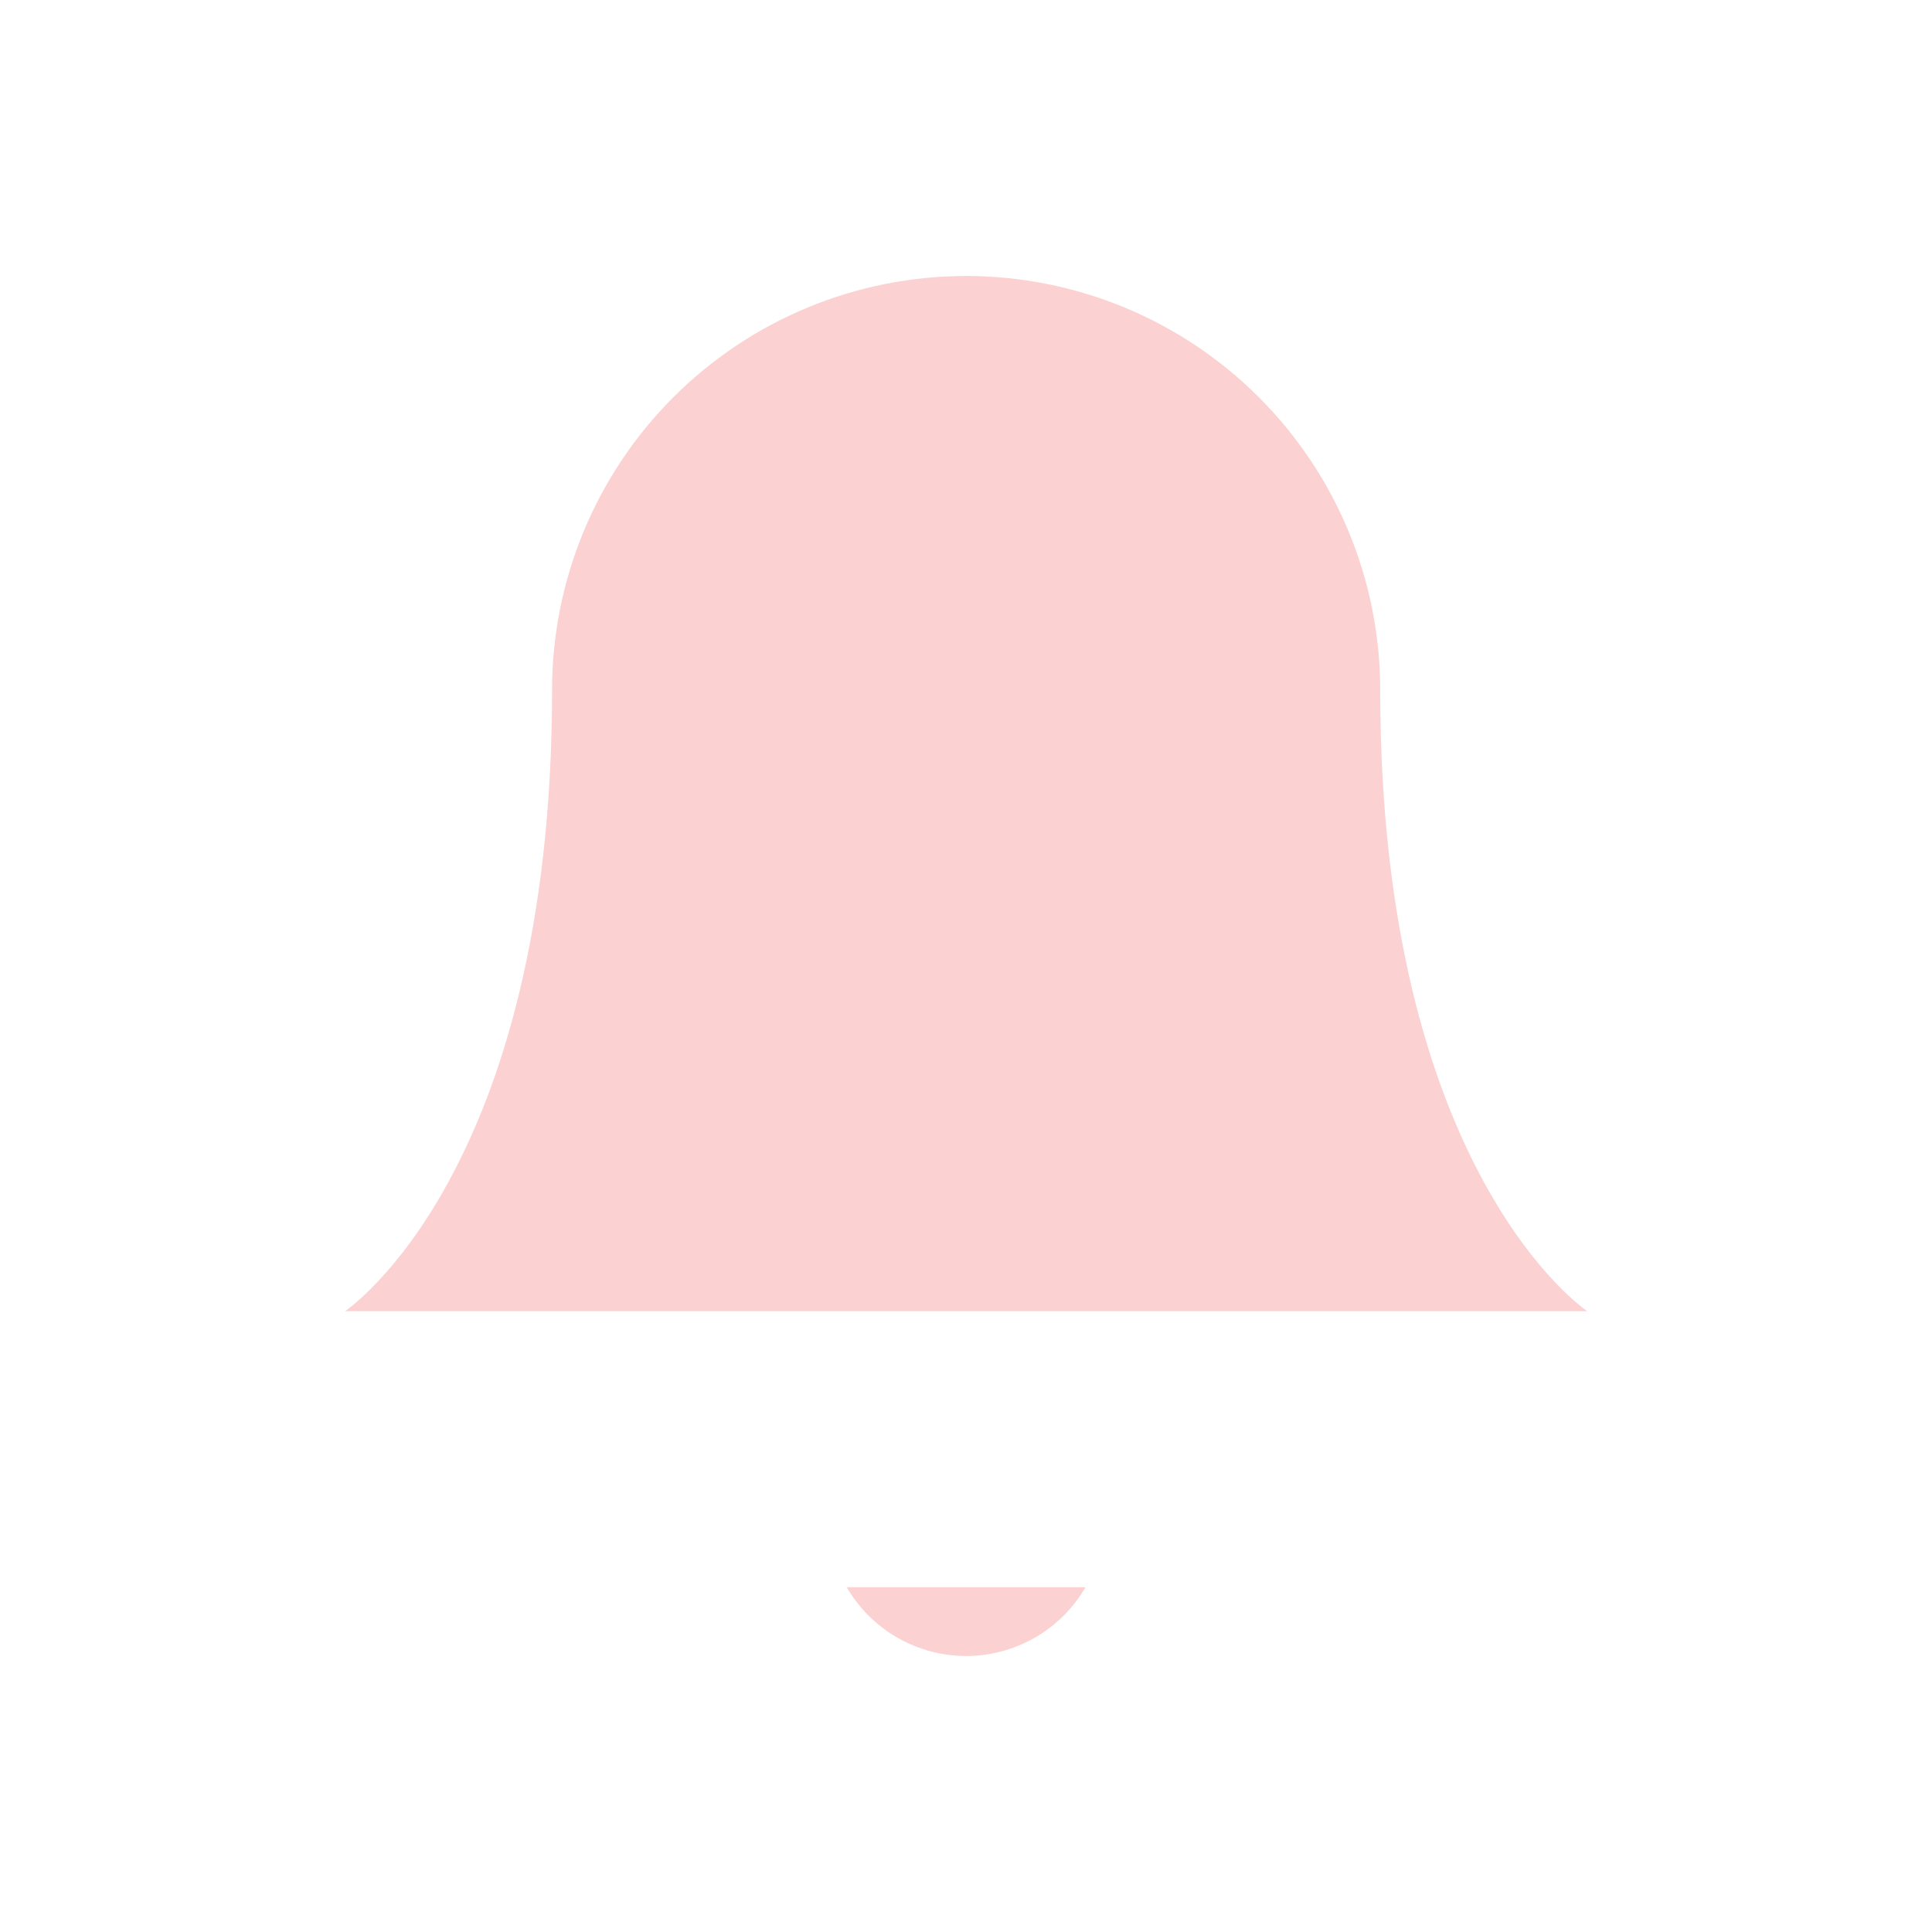
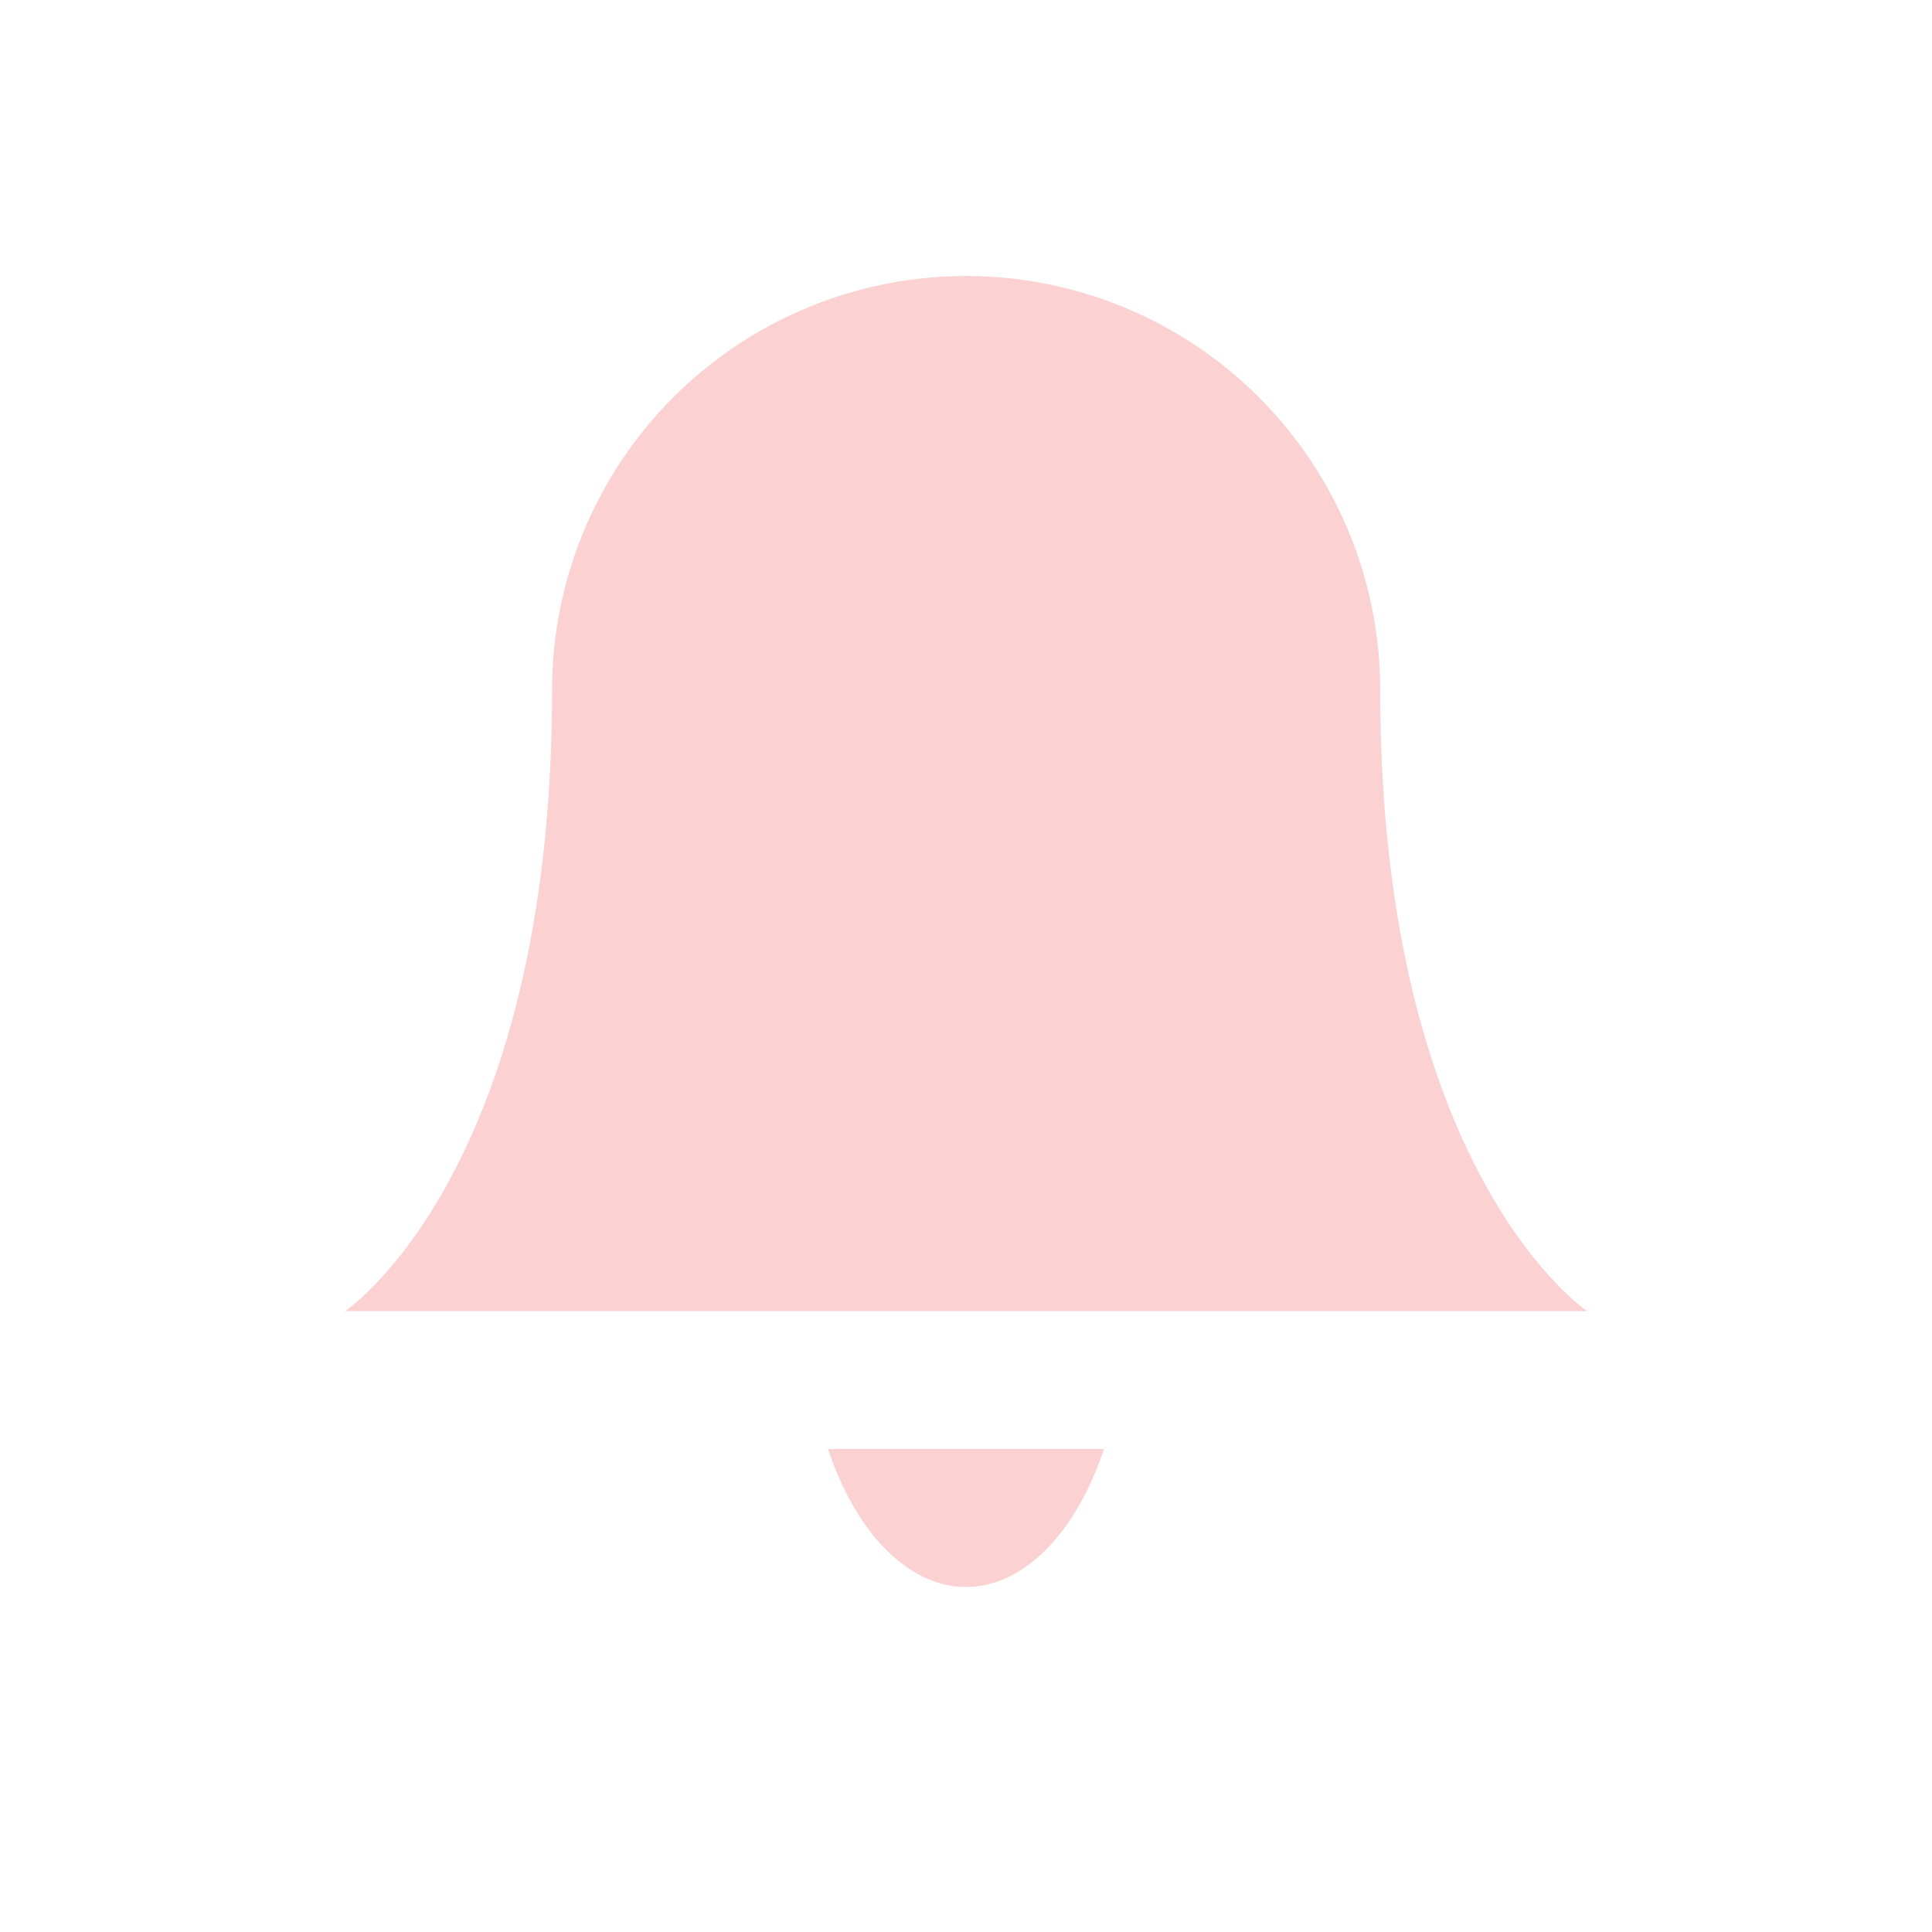
<svg xmlns="http://www.w3.org/2000/svg" width="28" height="28" viewBox="0 0 28 28" fill="none">
  <path d="M20.003 10.001C20.003 8.41 19.37 6.883 18.245 5.758C17.12 4.632 15.593 4 14.002 4C12.41 4 10.884 4.632 9.758 5.758C8.633 6.883 8.001 8.41 8.001 10.001C8.001 17.002 5 19.003 5 19.003H23.003C23.003 19.003 20.003 17.002 20.003 10.001Z" fill="#FBD1D1" />
-   <path d="M15.732 23.003C15.556 23.306 15.304 23.558 15 23.733C14.697 23.907 14.352 24 14.002 24C13.651 24 13.307 23.907 13.003 23.733C12.7 23.558 12.447 23.306 12.271 23.003" fill="#FBD1D1" />
+   <path d="M16 21C15.797 21.608 15.505 22.113 15.154 22.464C14.803 22.815 14.405 23 14 23C13.595 23 13.197 22.815 12.846 22.464C12.495 22.113 12.203 21.608 12 21" fill="#FBD1D1" />
</svg>
